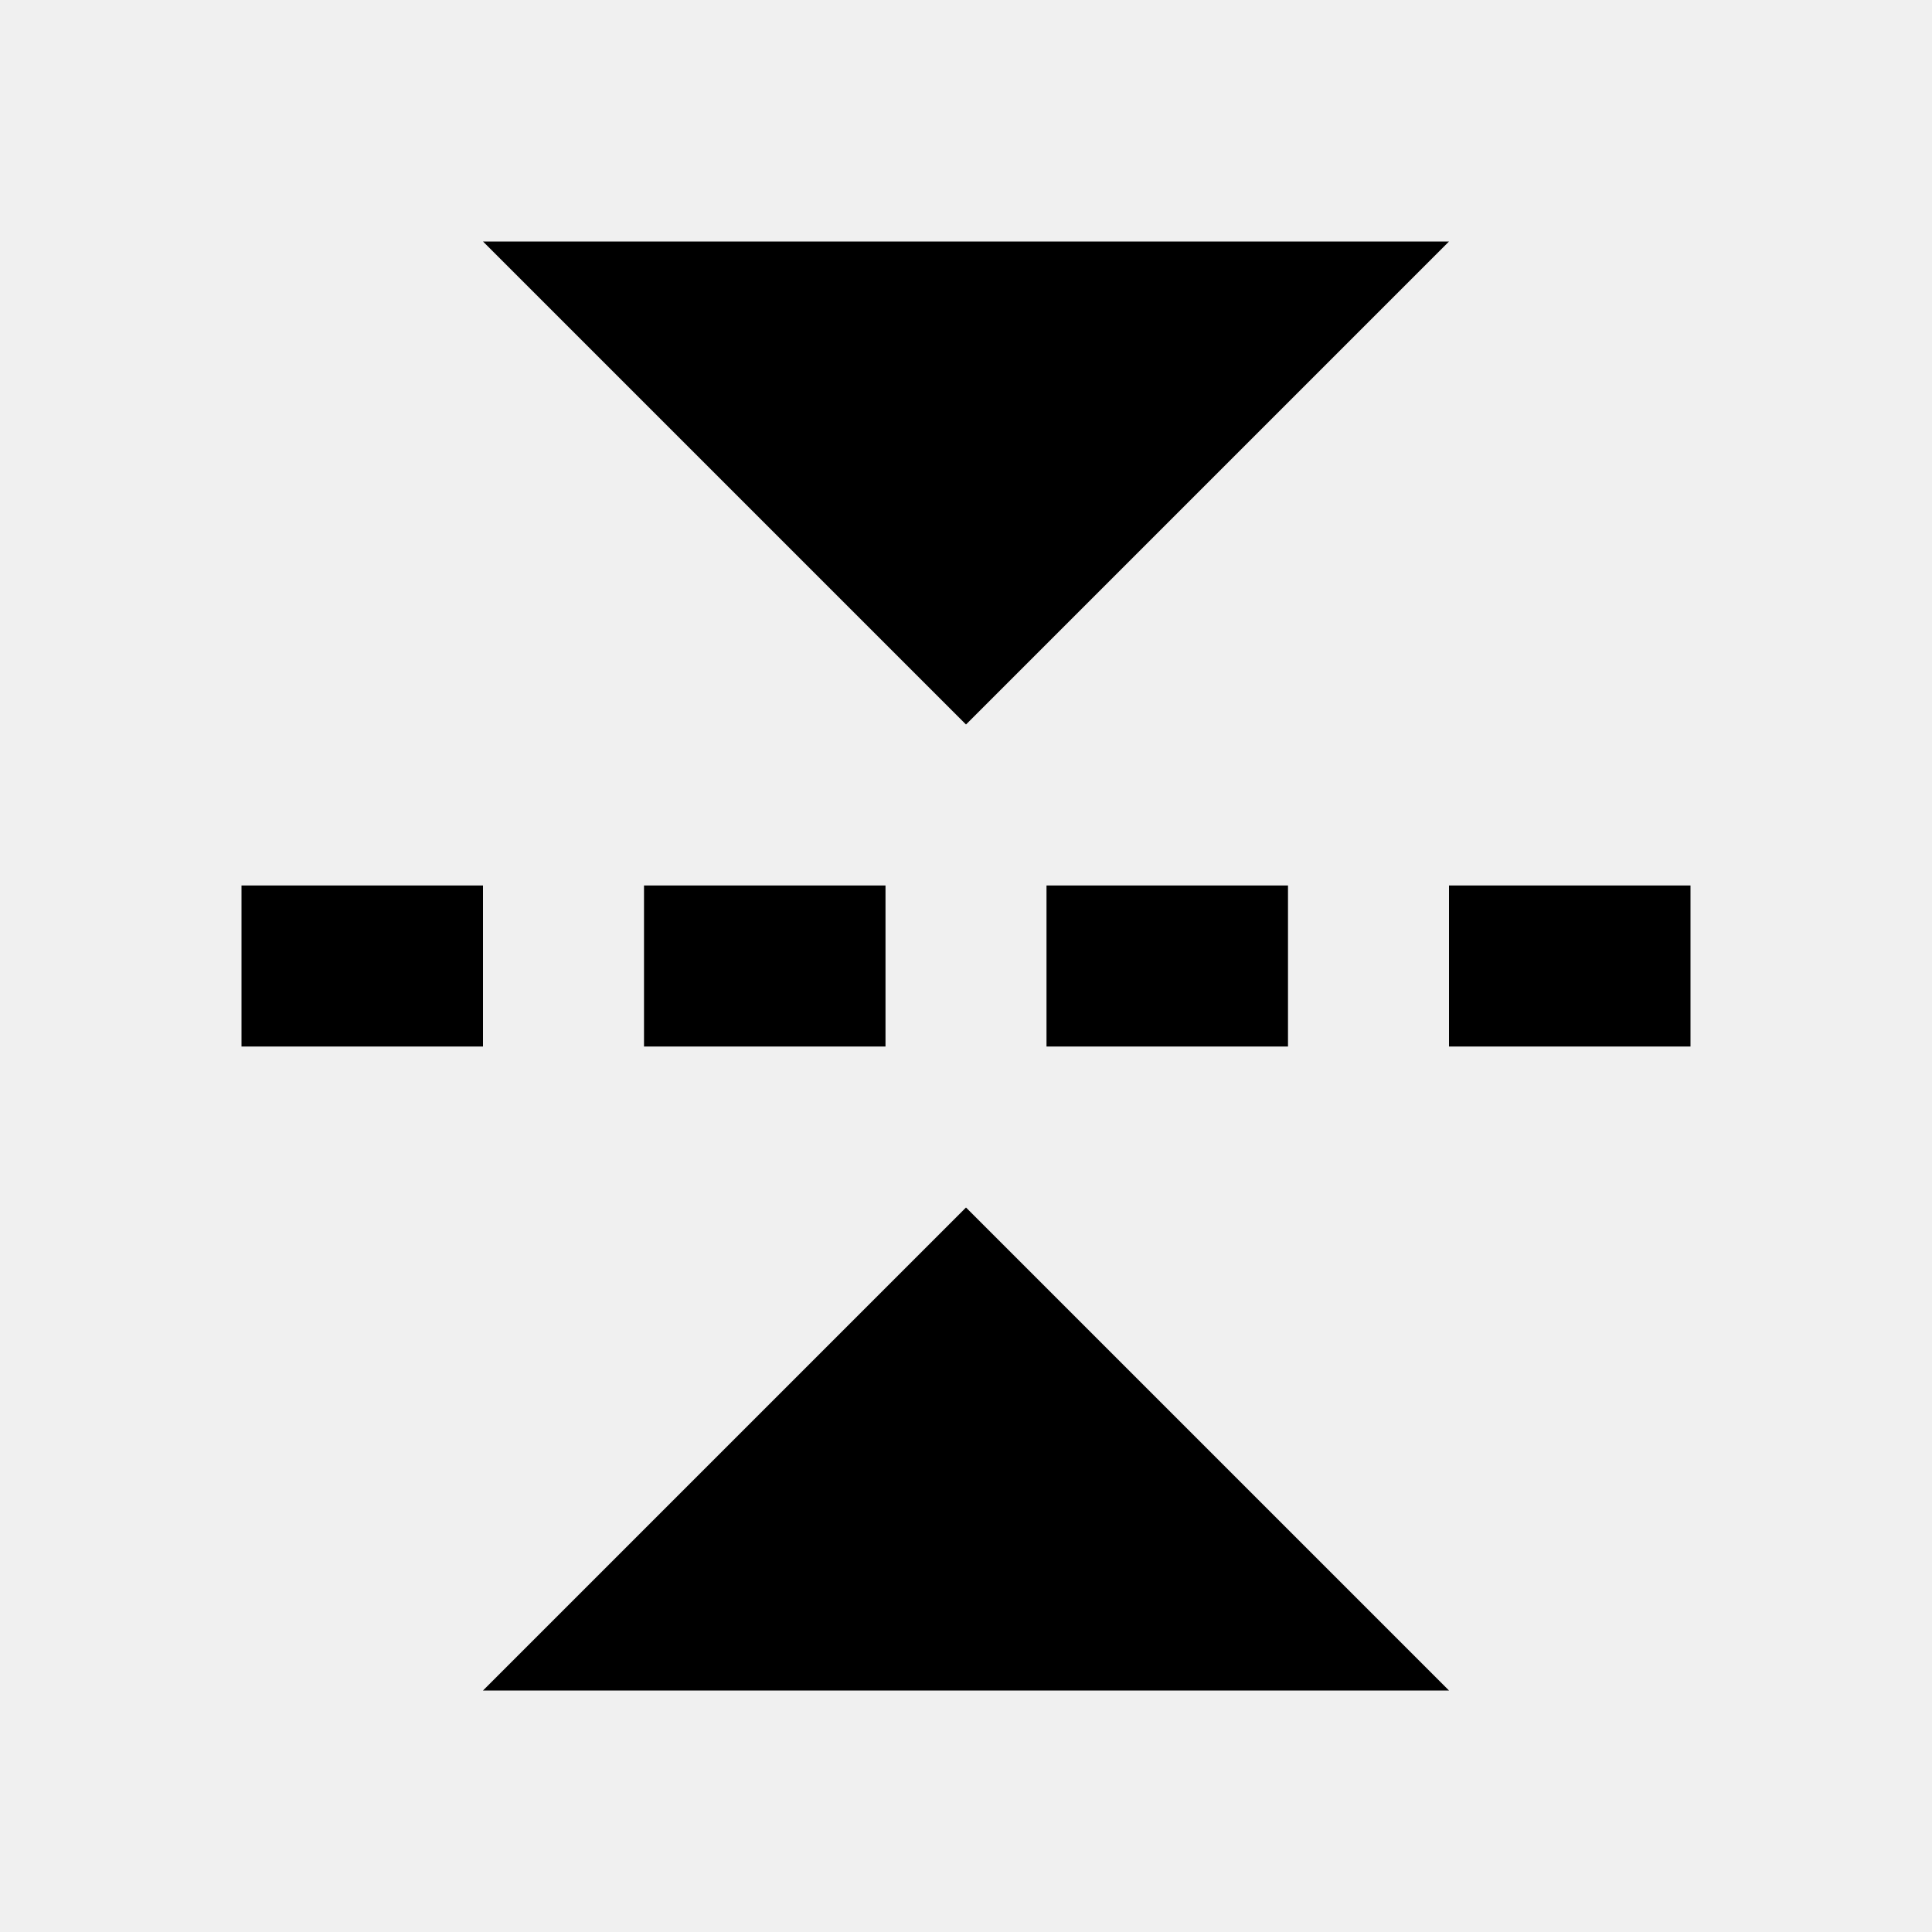
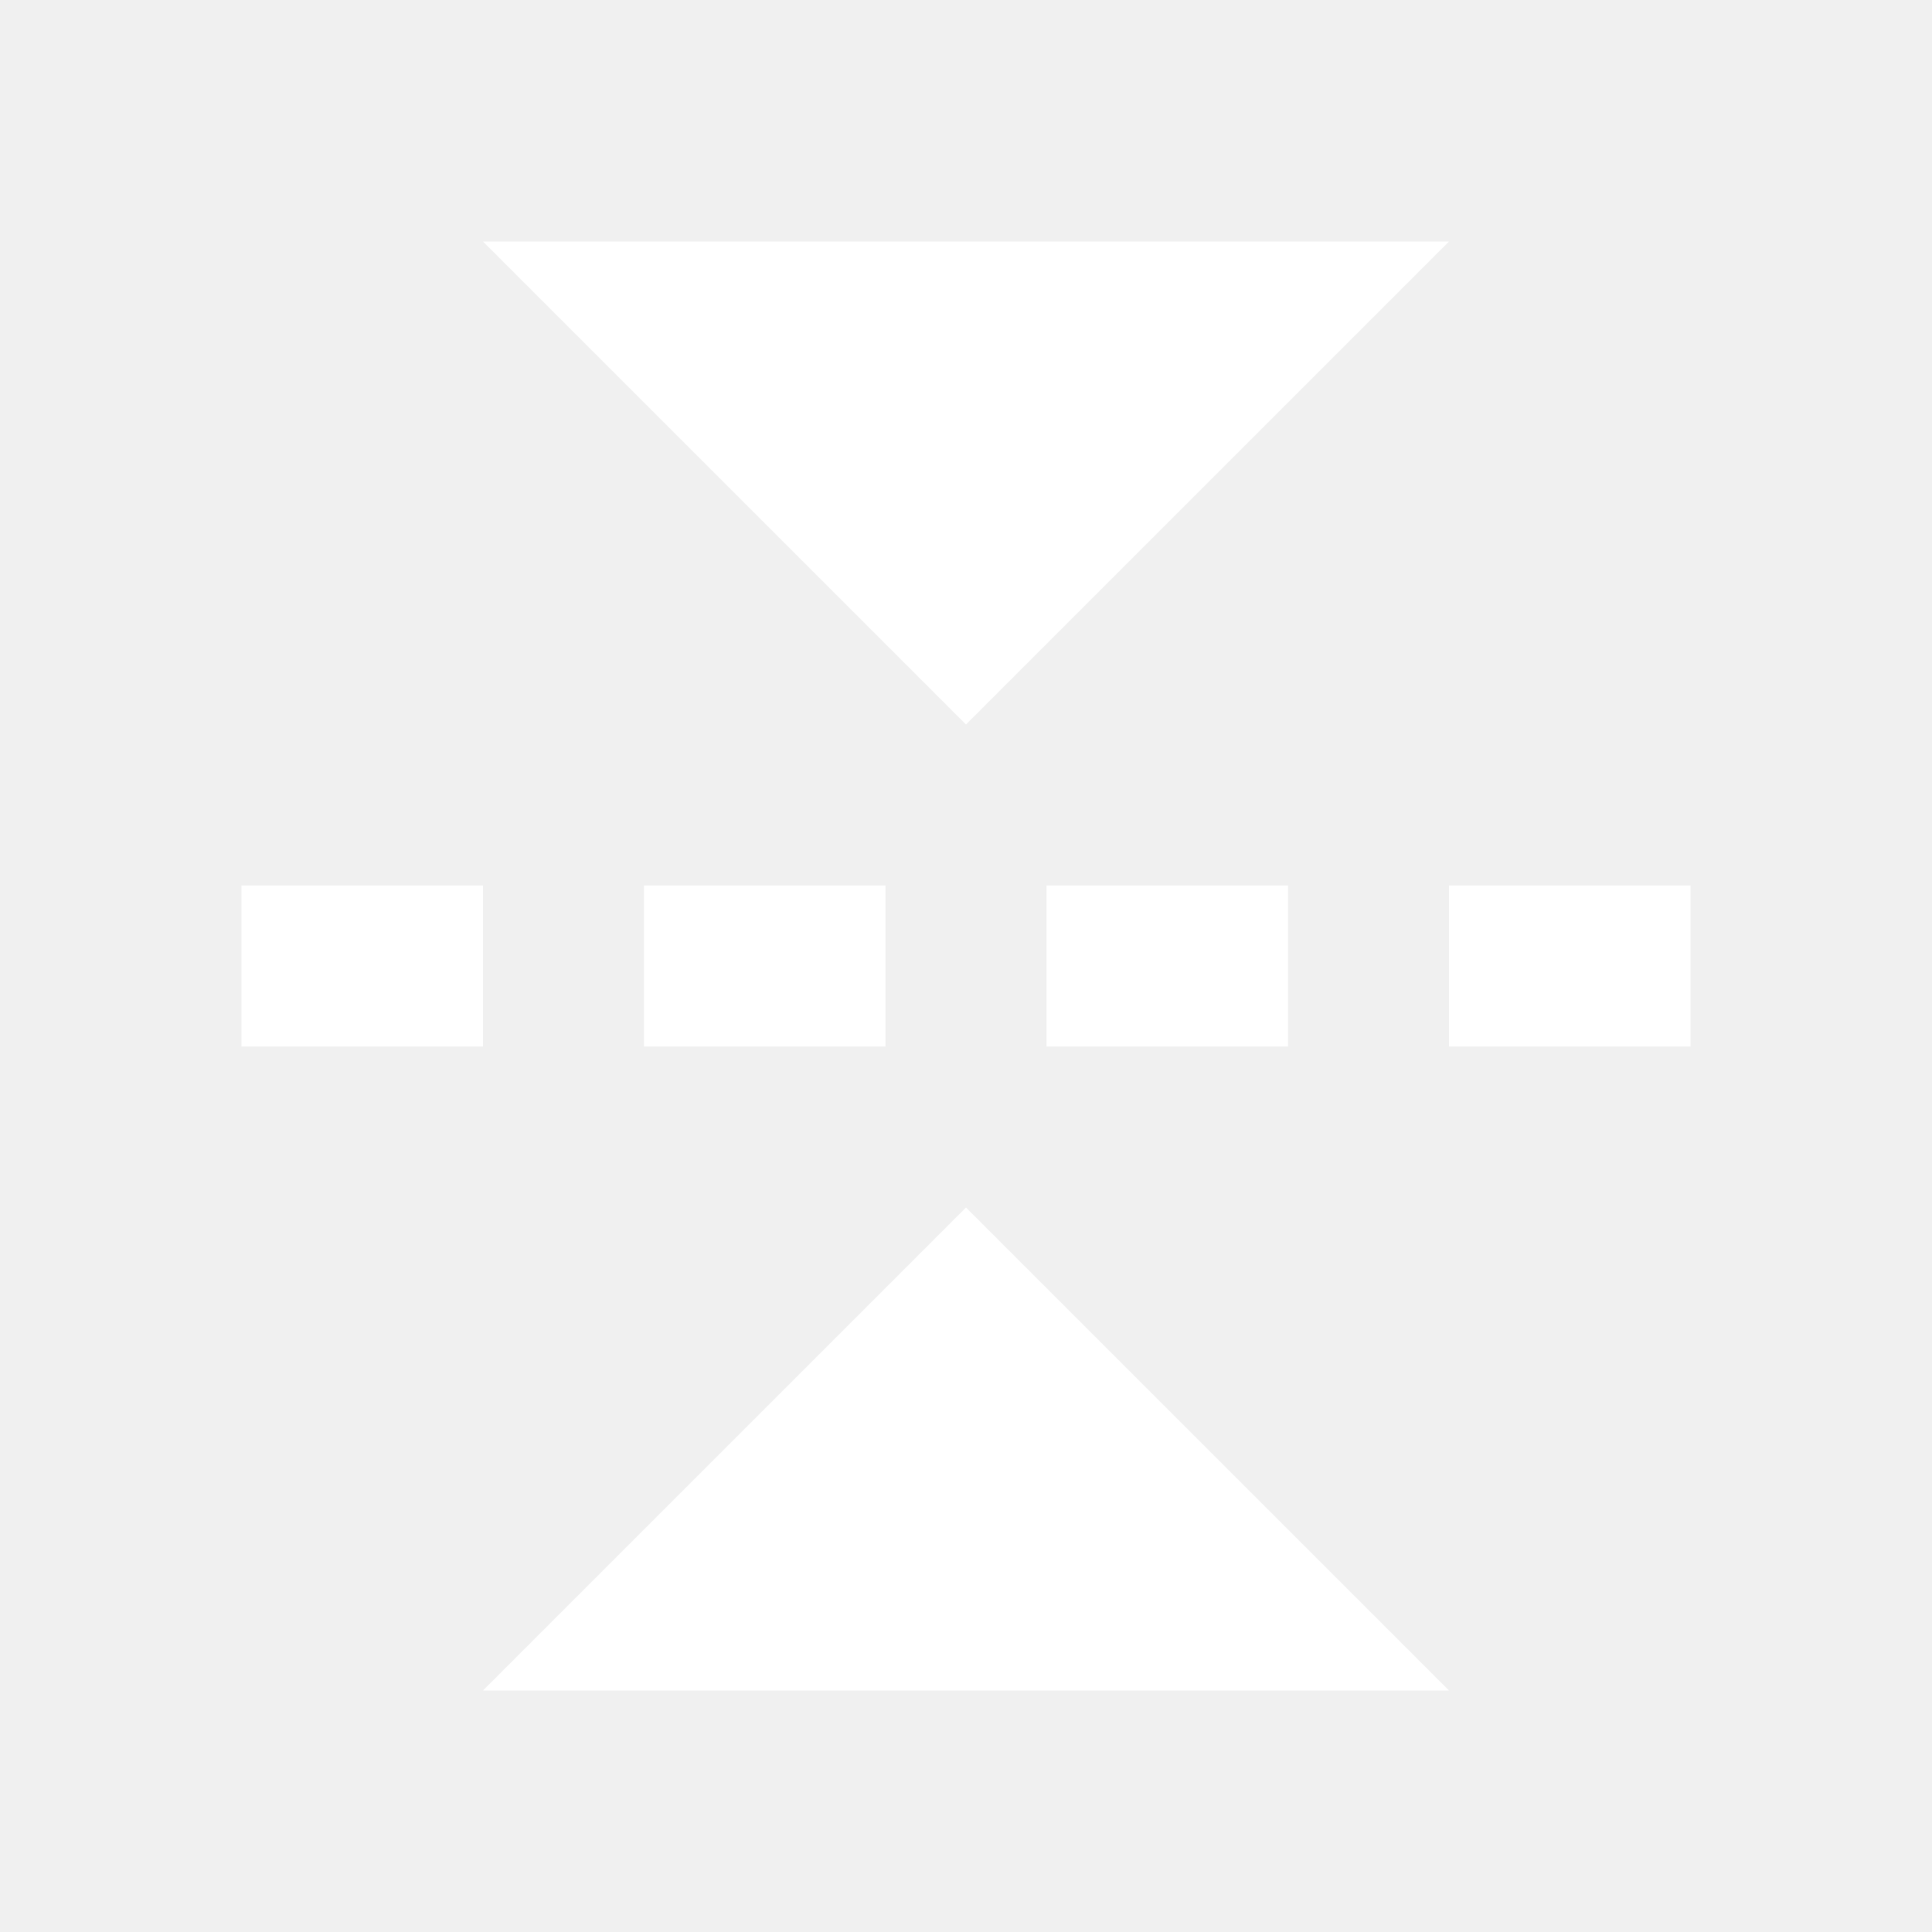
- <svg xmlns="http://www.w3.org/2000/svg" viewBox="0 0 24 24" fill="#000000" width="24" height="24">
+ <svg xmlns="http://www.w3.org/2000/svg" viewBox="0 0 24 24" fill="#ffffff" width="24" height="24">
  <path d="M6 21h12l-6-6-6 6zM18 3H6l6 6 6-6zM3 11h3v2H3zm5 0h3v2H8zm5 0h3v2h-3zm5 0h3v2h-3z" />
</svg>
